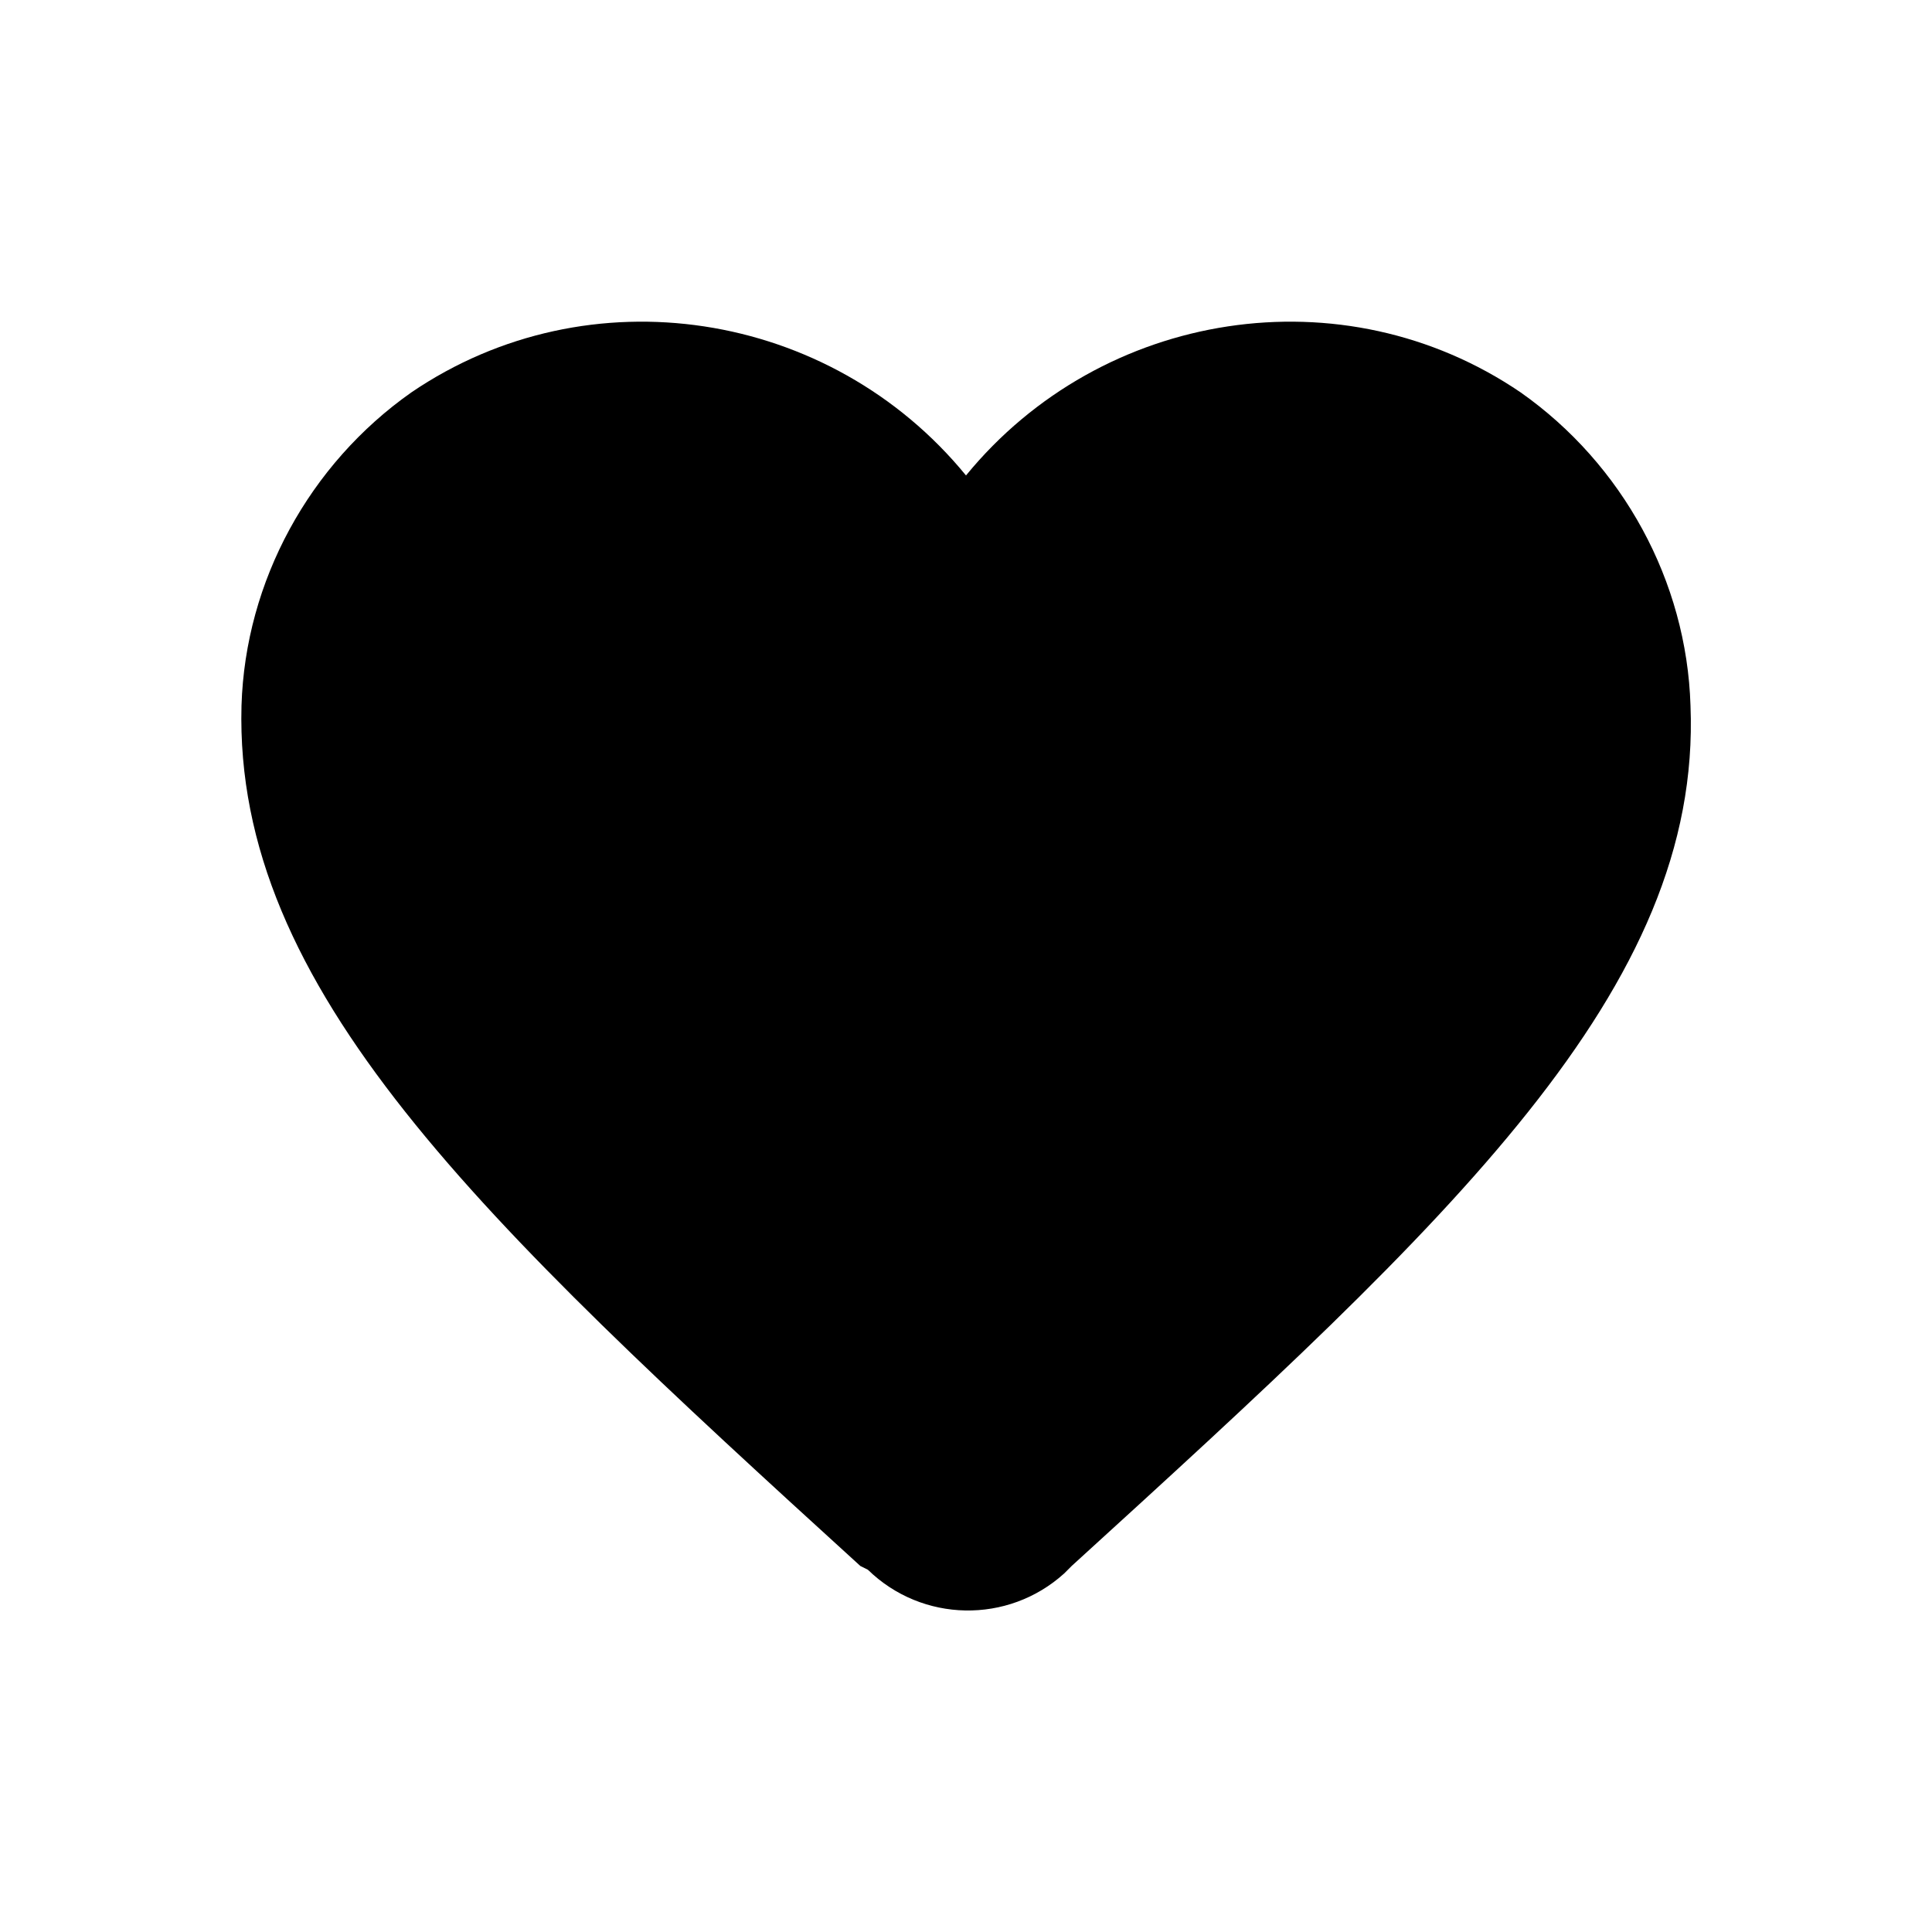
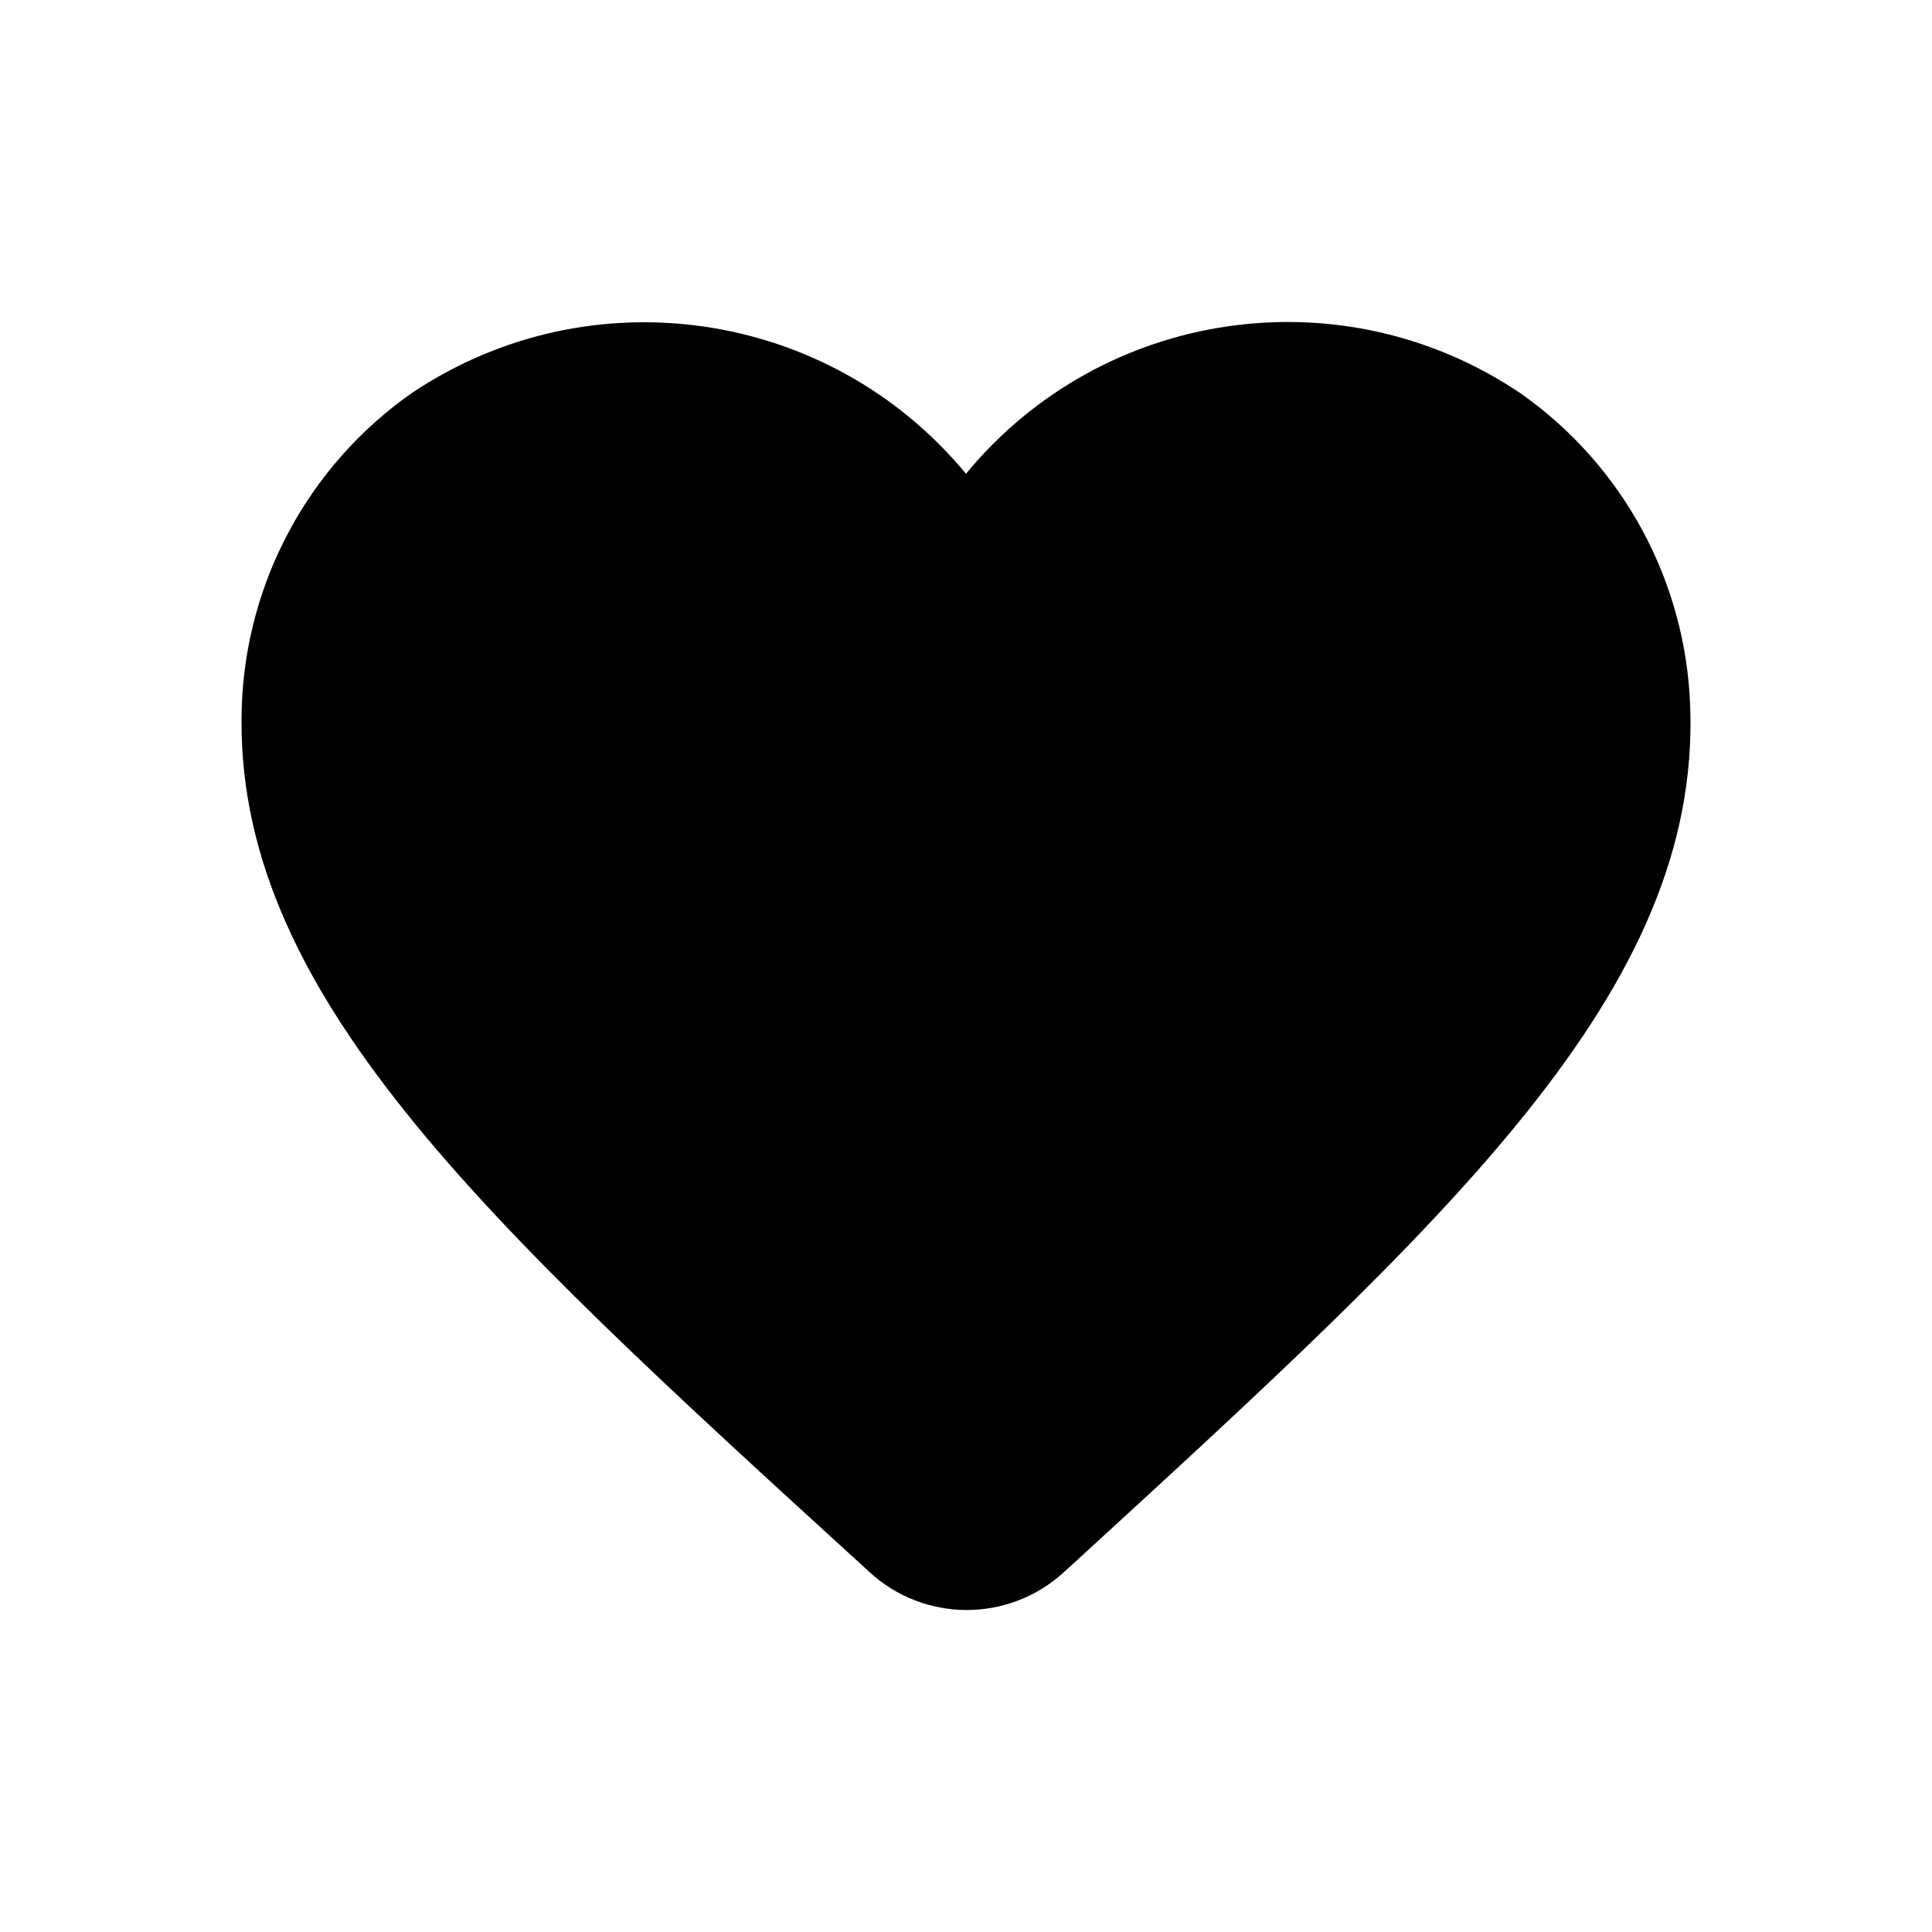
<svg xmlns="http://www.w3.org/2000/svg" viewBox="0 0 512 512">
-   <path d="M282 417a38 38 0 01-52-1l-2-1C127 323 62 262 64 187c1-33 18-64 45-83 47-32 111-22 147 22 36-44 100-54 147-22 27 19 44 50 45 83 3 75-63 136-164 228l-2 2z" />
+   <path d="M281.905 416.674c-14.635 13.398-37.094 13.313-51.628-.194l-2.112-1.935C127.403 322.604 61.573 262.406 64.069 187.305a105.899 105.899 0 0 1 44.91-83.038c47.188-31.777 110.766-22.57 147.016 21.292 36.199-43.95 99.85-53.169 147.015-21.292a105.897 105.897 0 0 1 44.91 83.038c2.689 75.101-63.335 135.299-164.095 227.627l-1.92 1.742z" fill-rule="nonzero" />
</svg>
